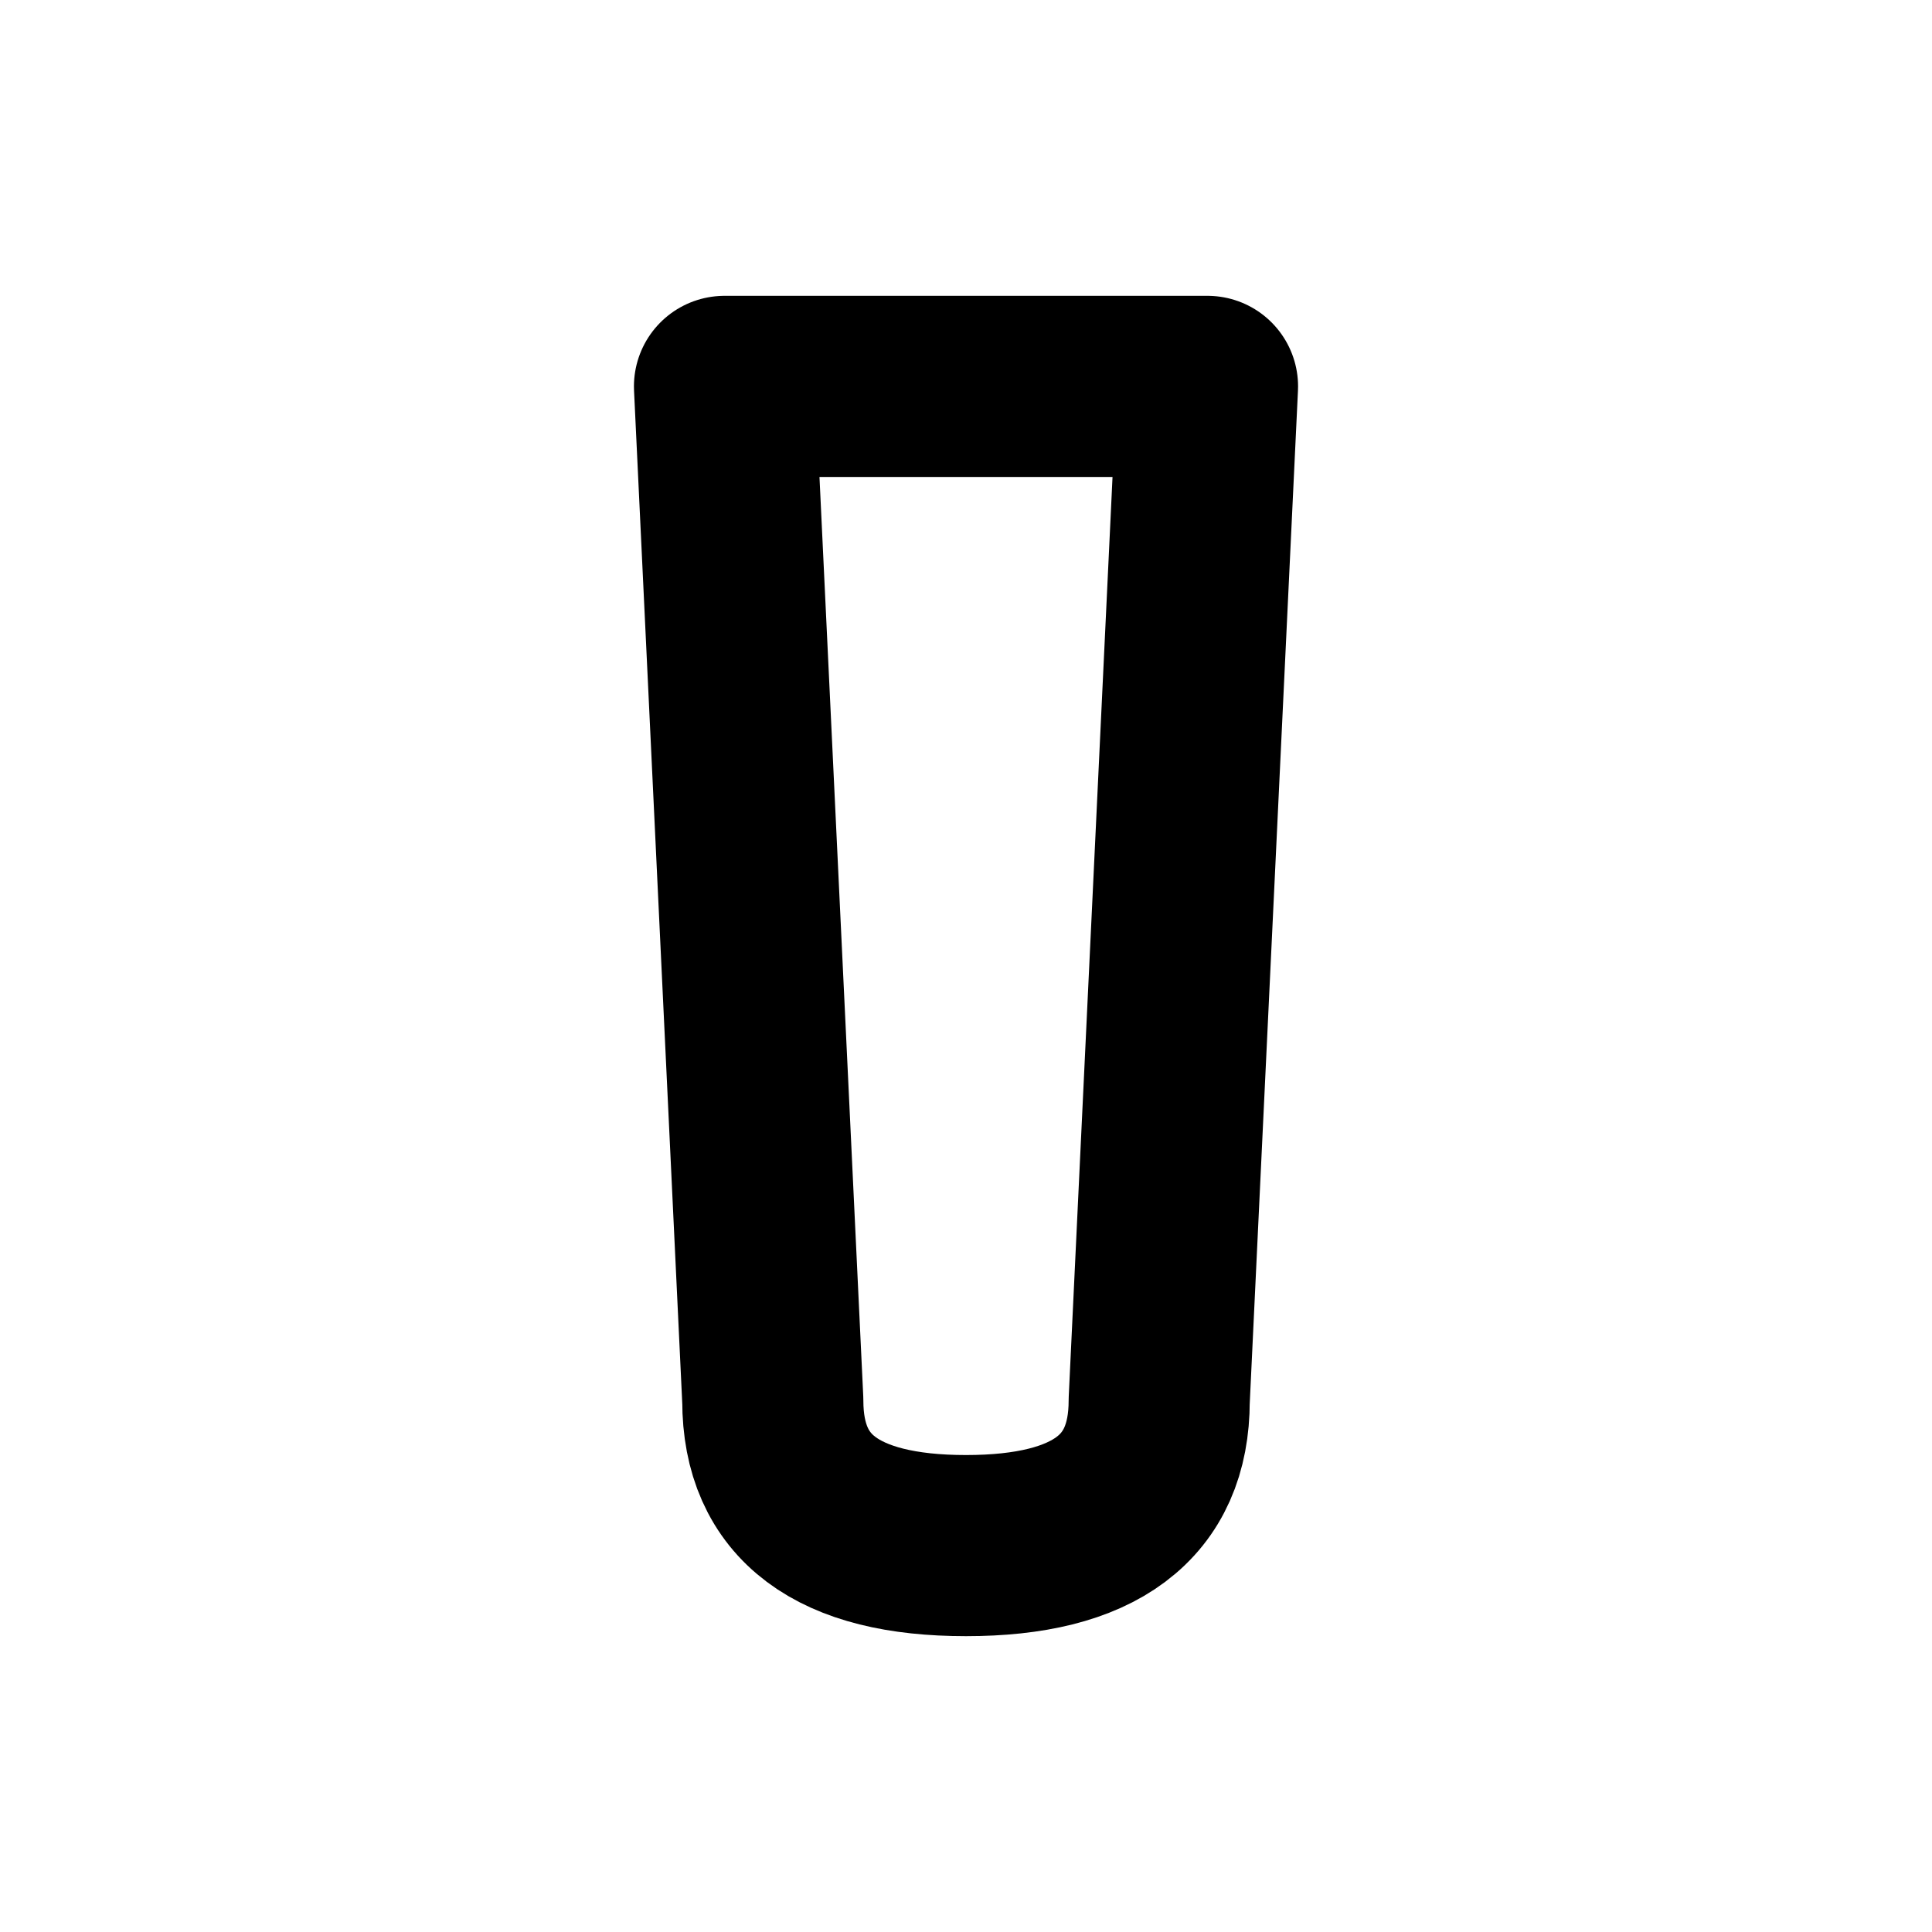
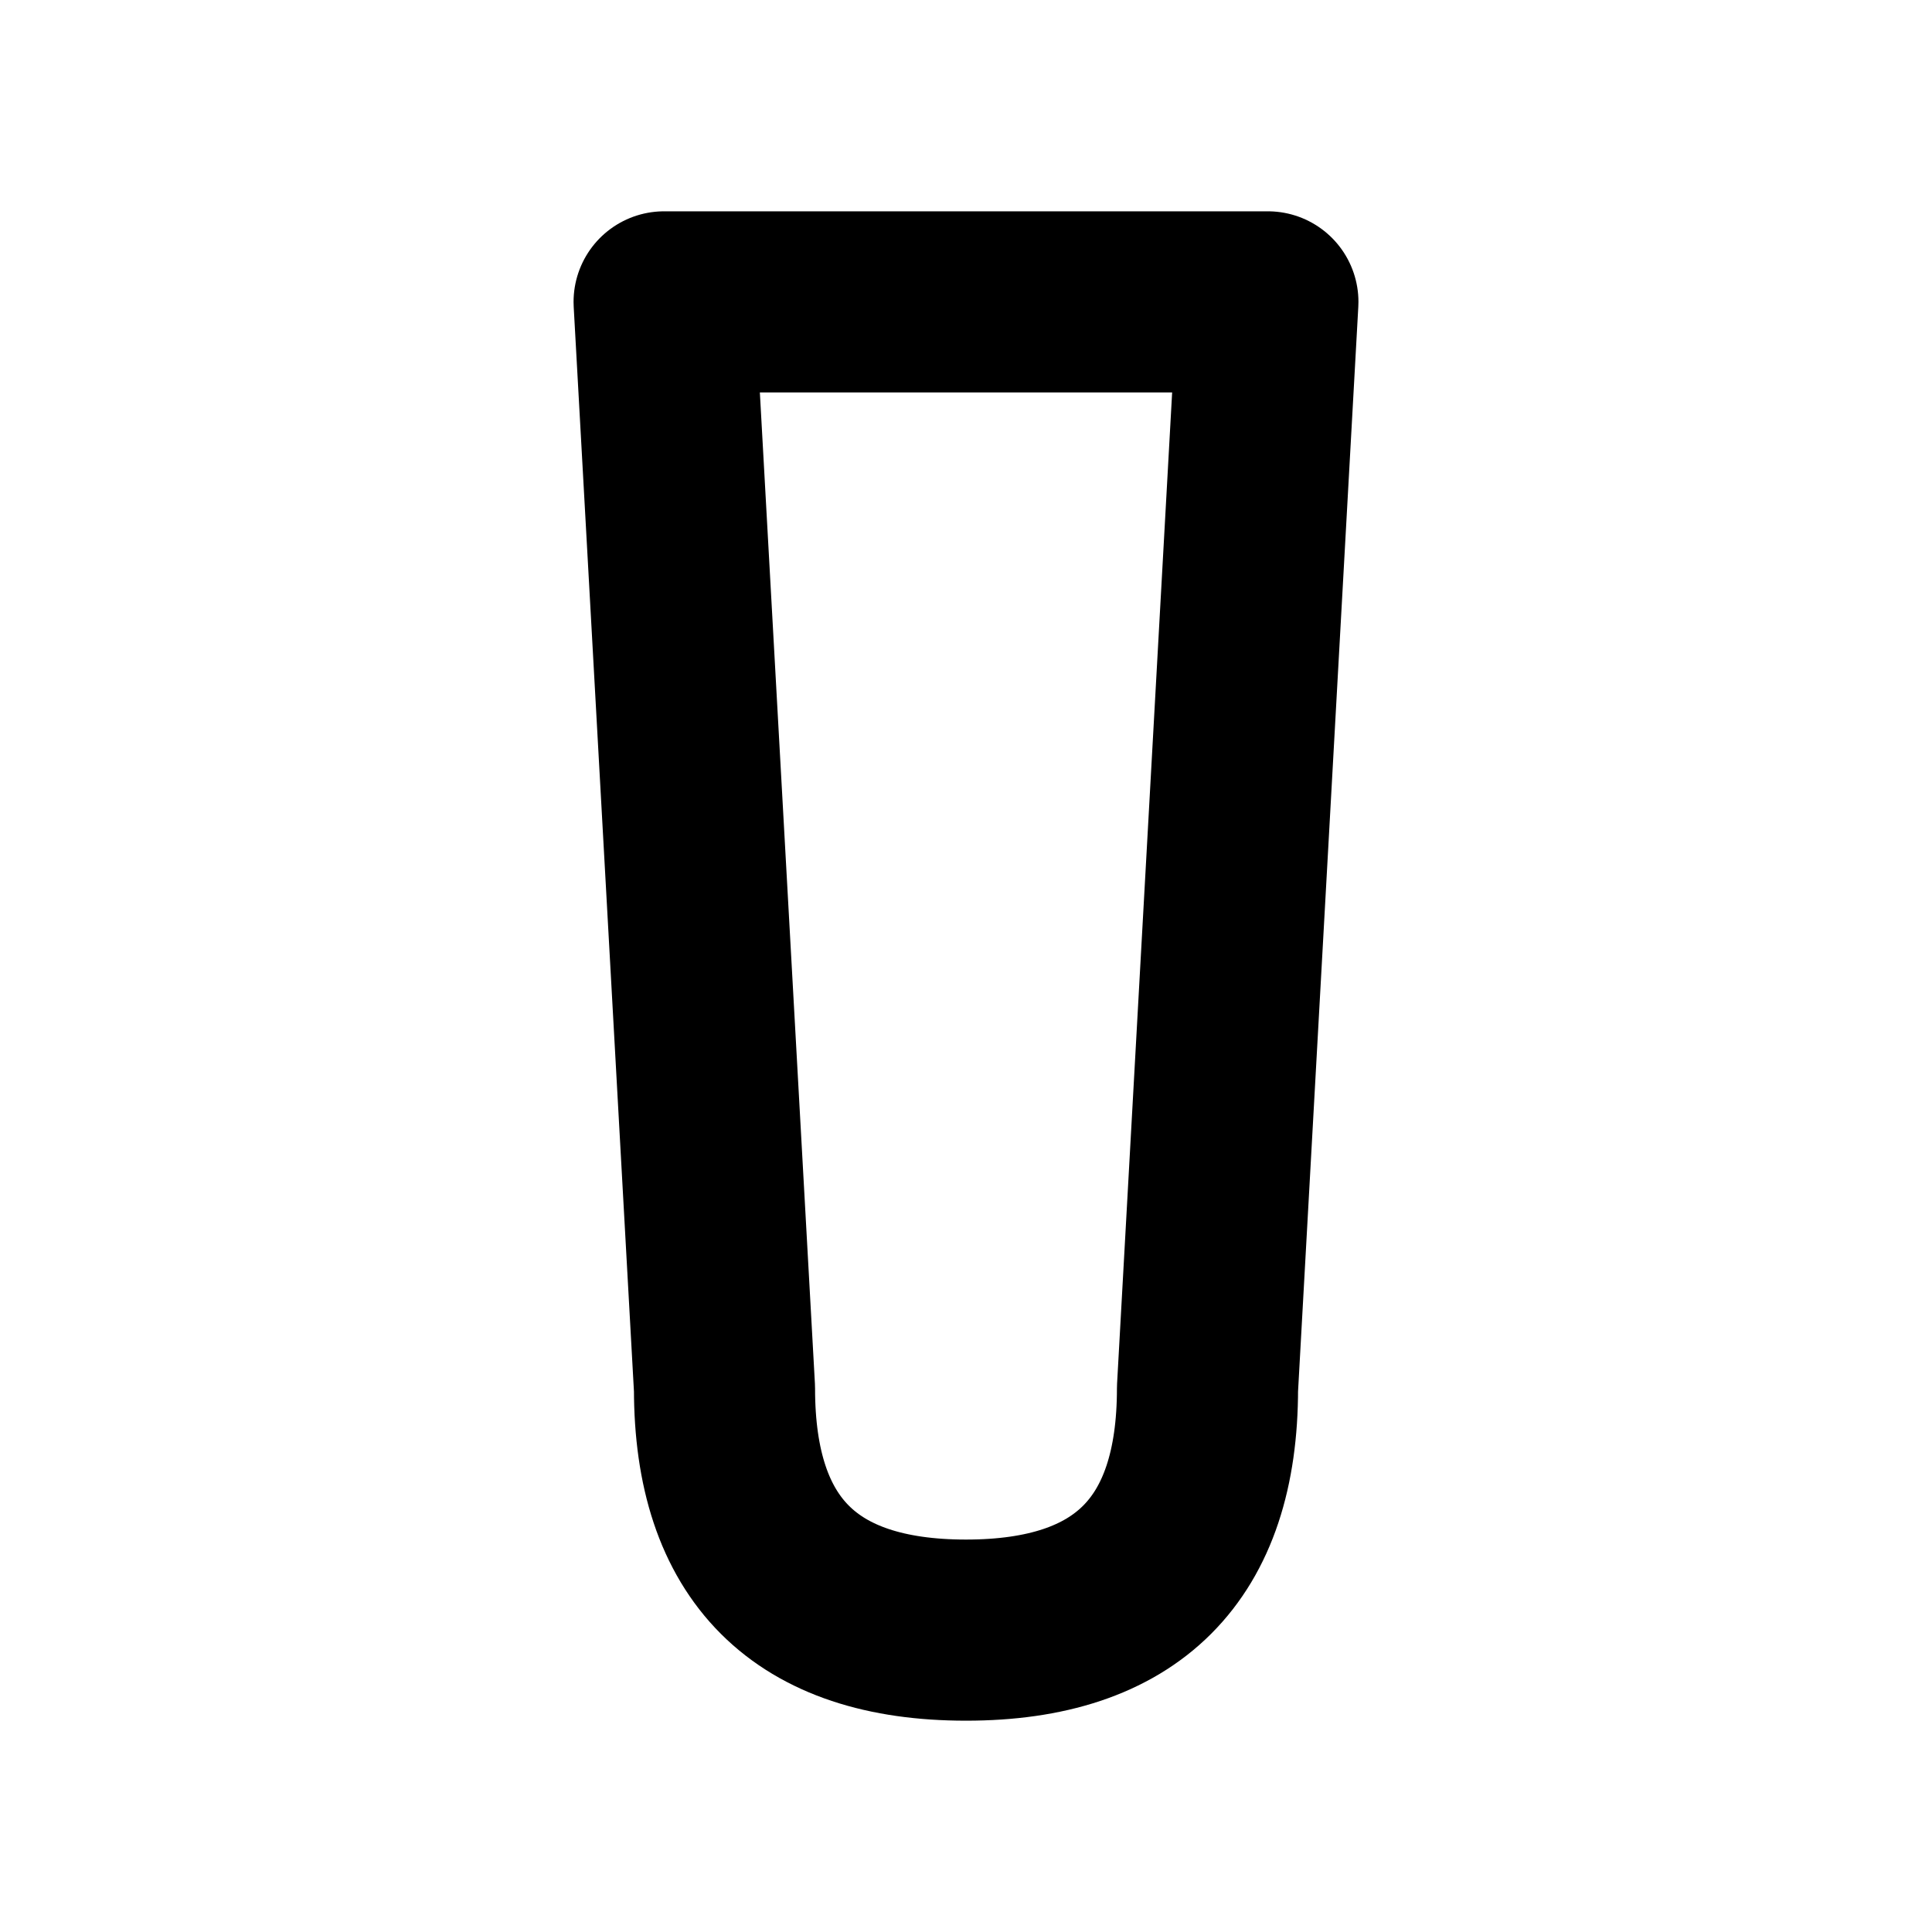
<svg xmlns="http://www.w3.org/2000/svg" width="16" height="16" viewBox="0 0 16 16" fill="none" stroke="currentColor" stroke-width="1.5" stroke-linecap="round" stroke-linejoin="round">
-   <path d="M6 3.2H10L9.6 11.6Q9.6 12.8 8 12.8Q6.4 12.8 6.4 11.6Z" />
+   <path d="M5.5 2.5h5l-.5 9q0 2-2 2t-2-2z" />
</svg>
